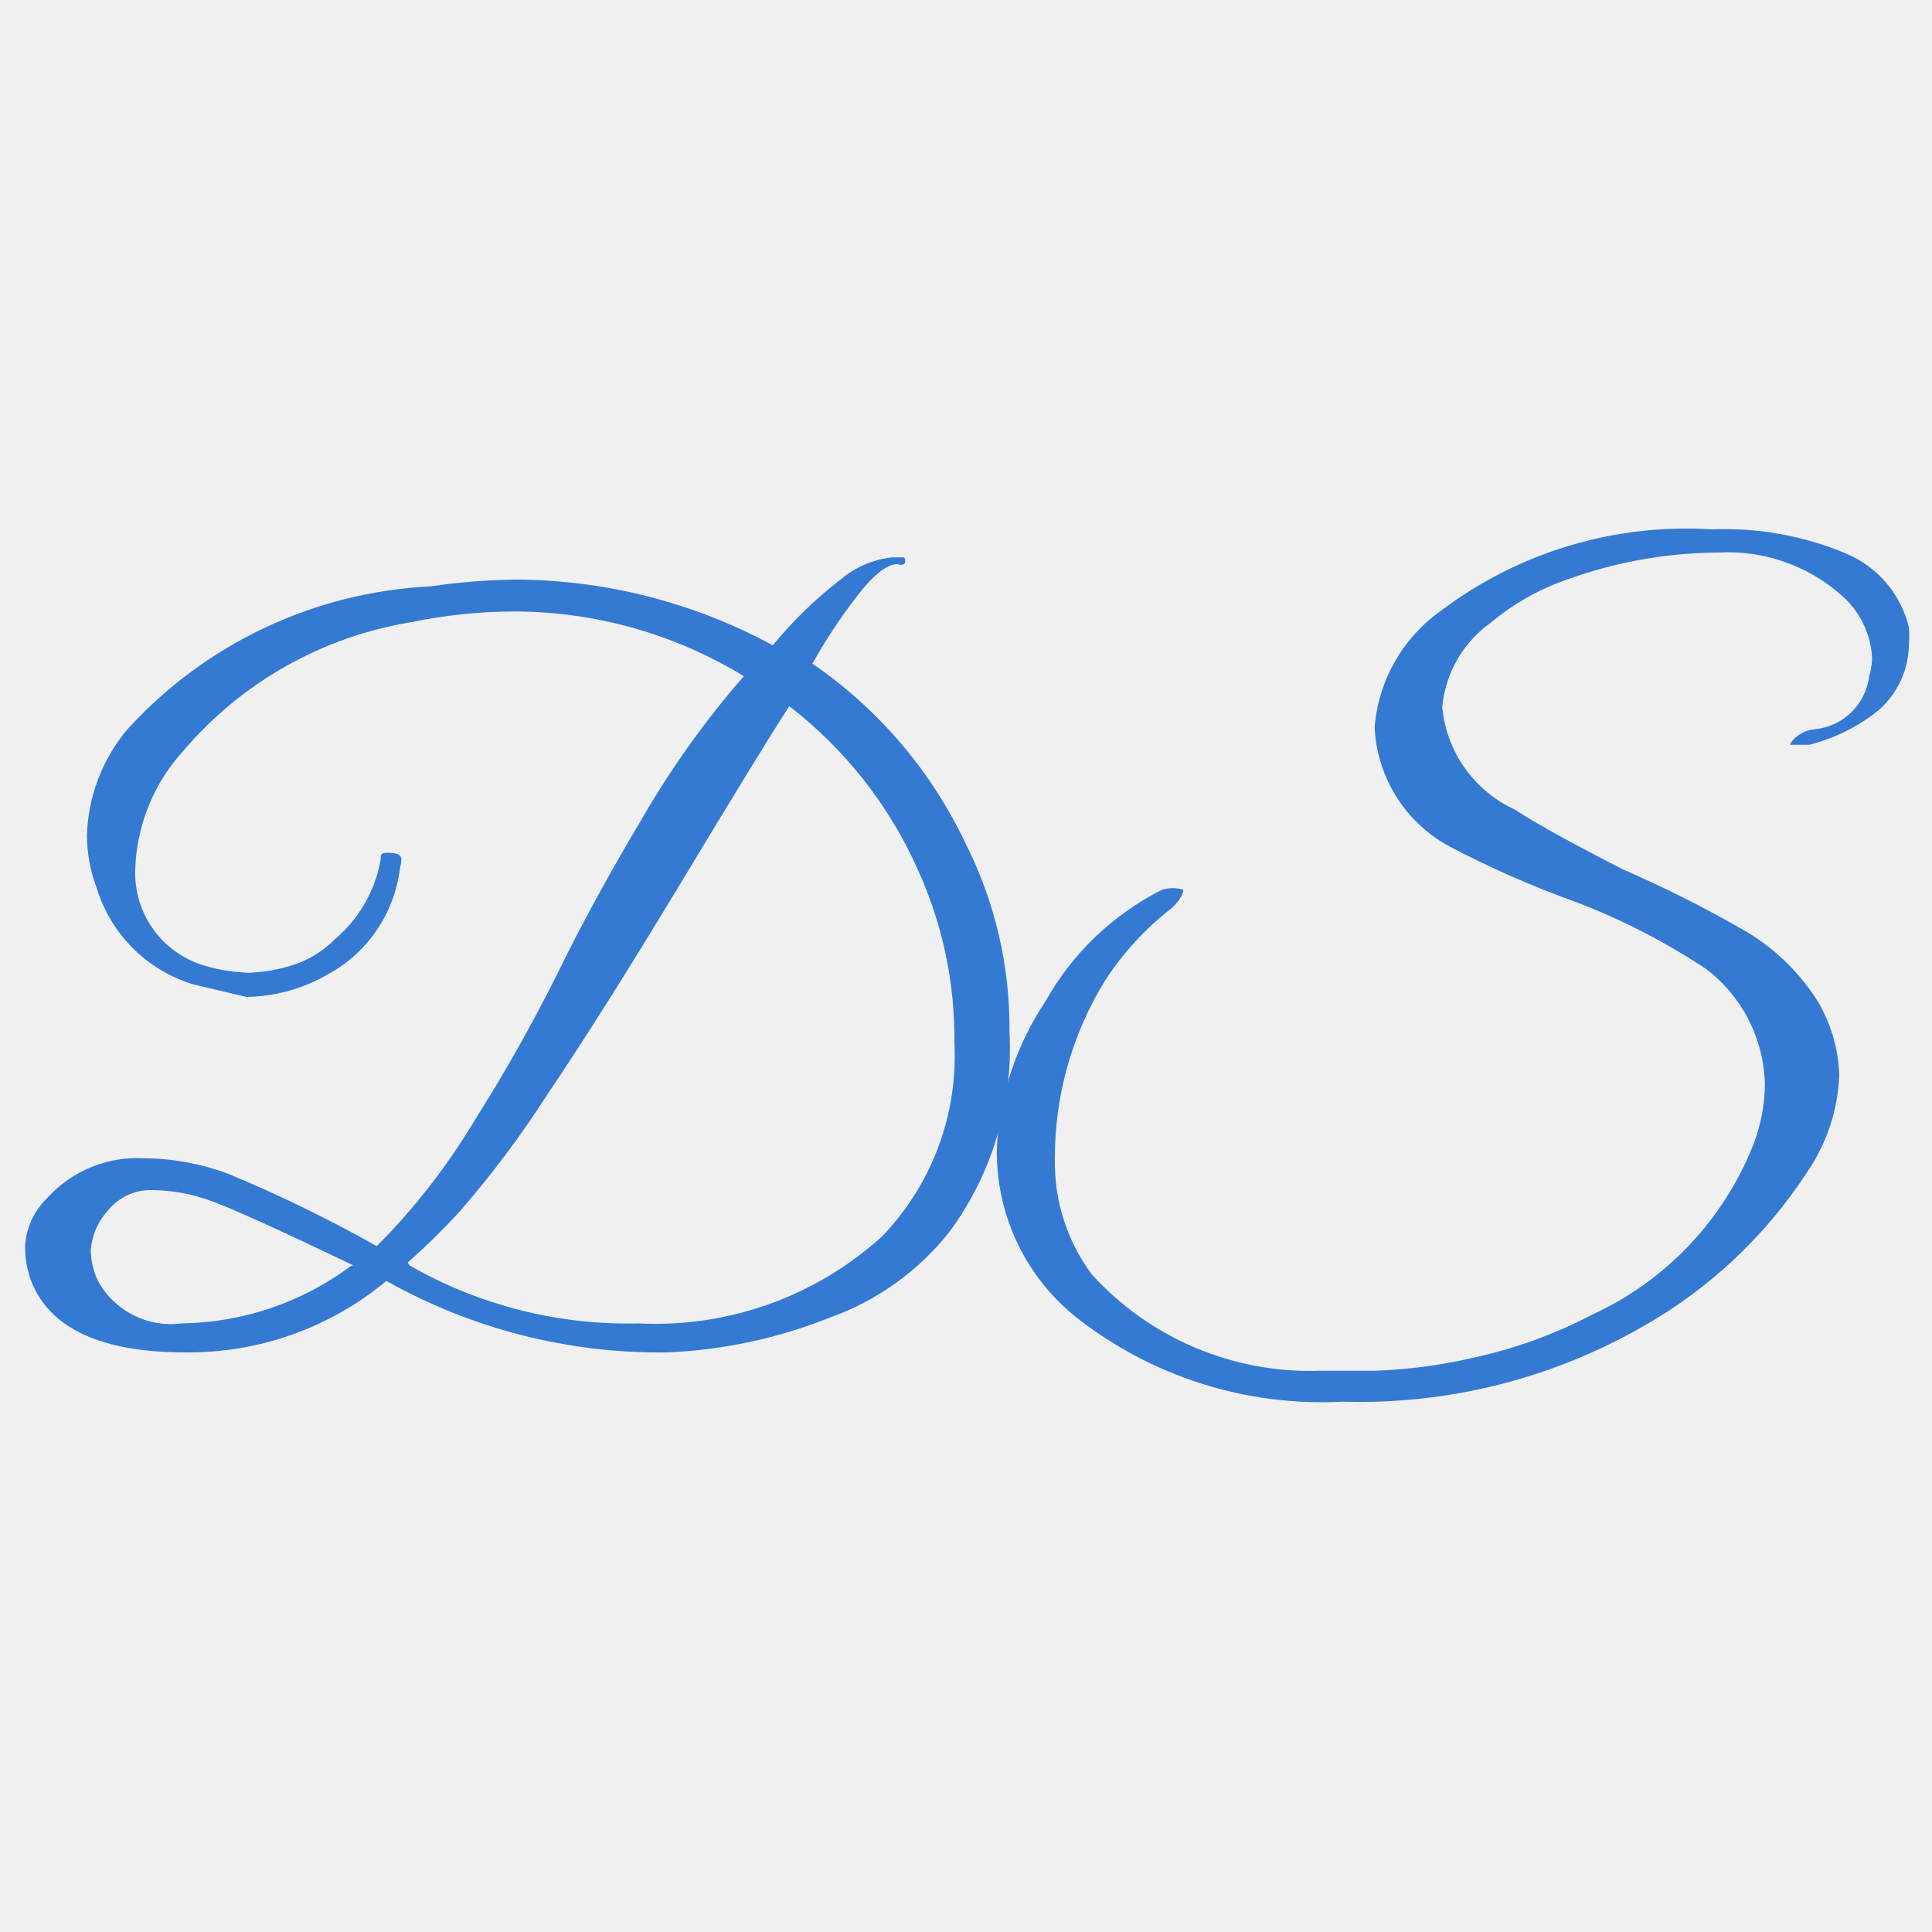
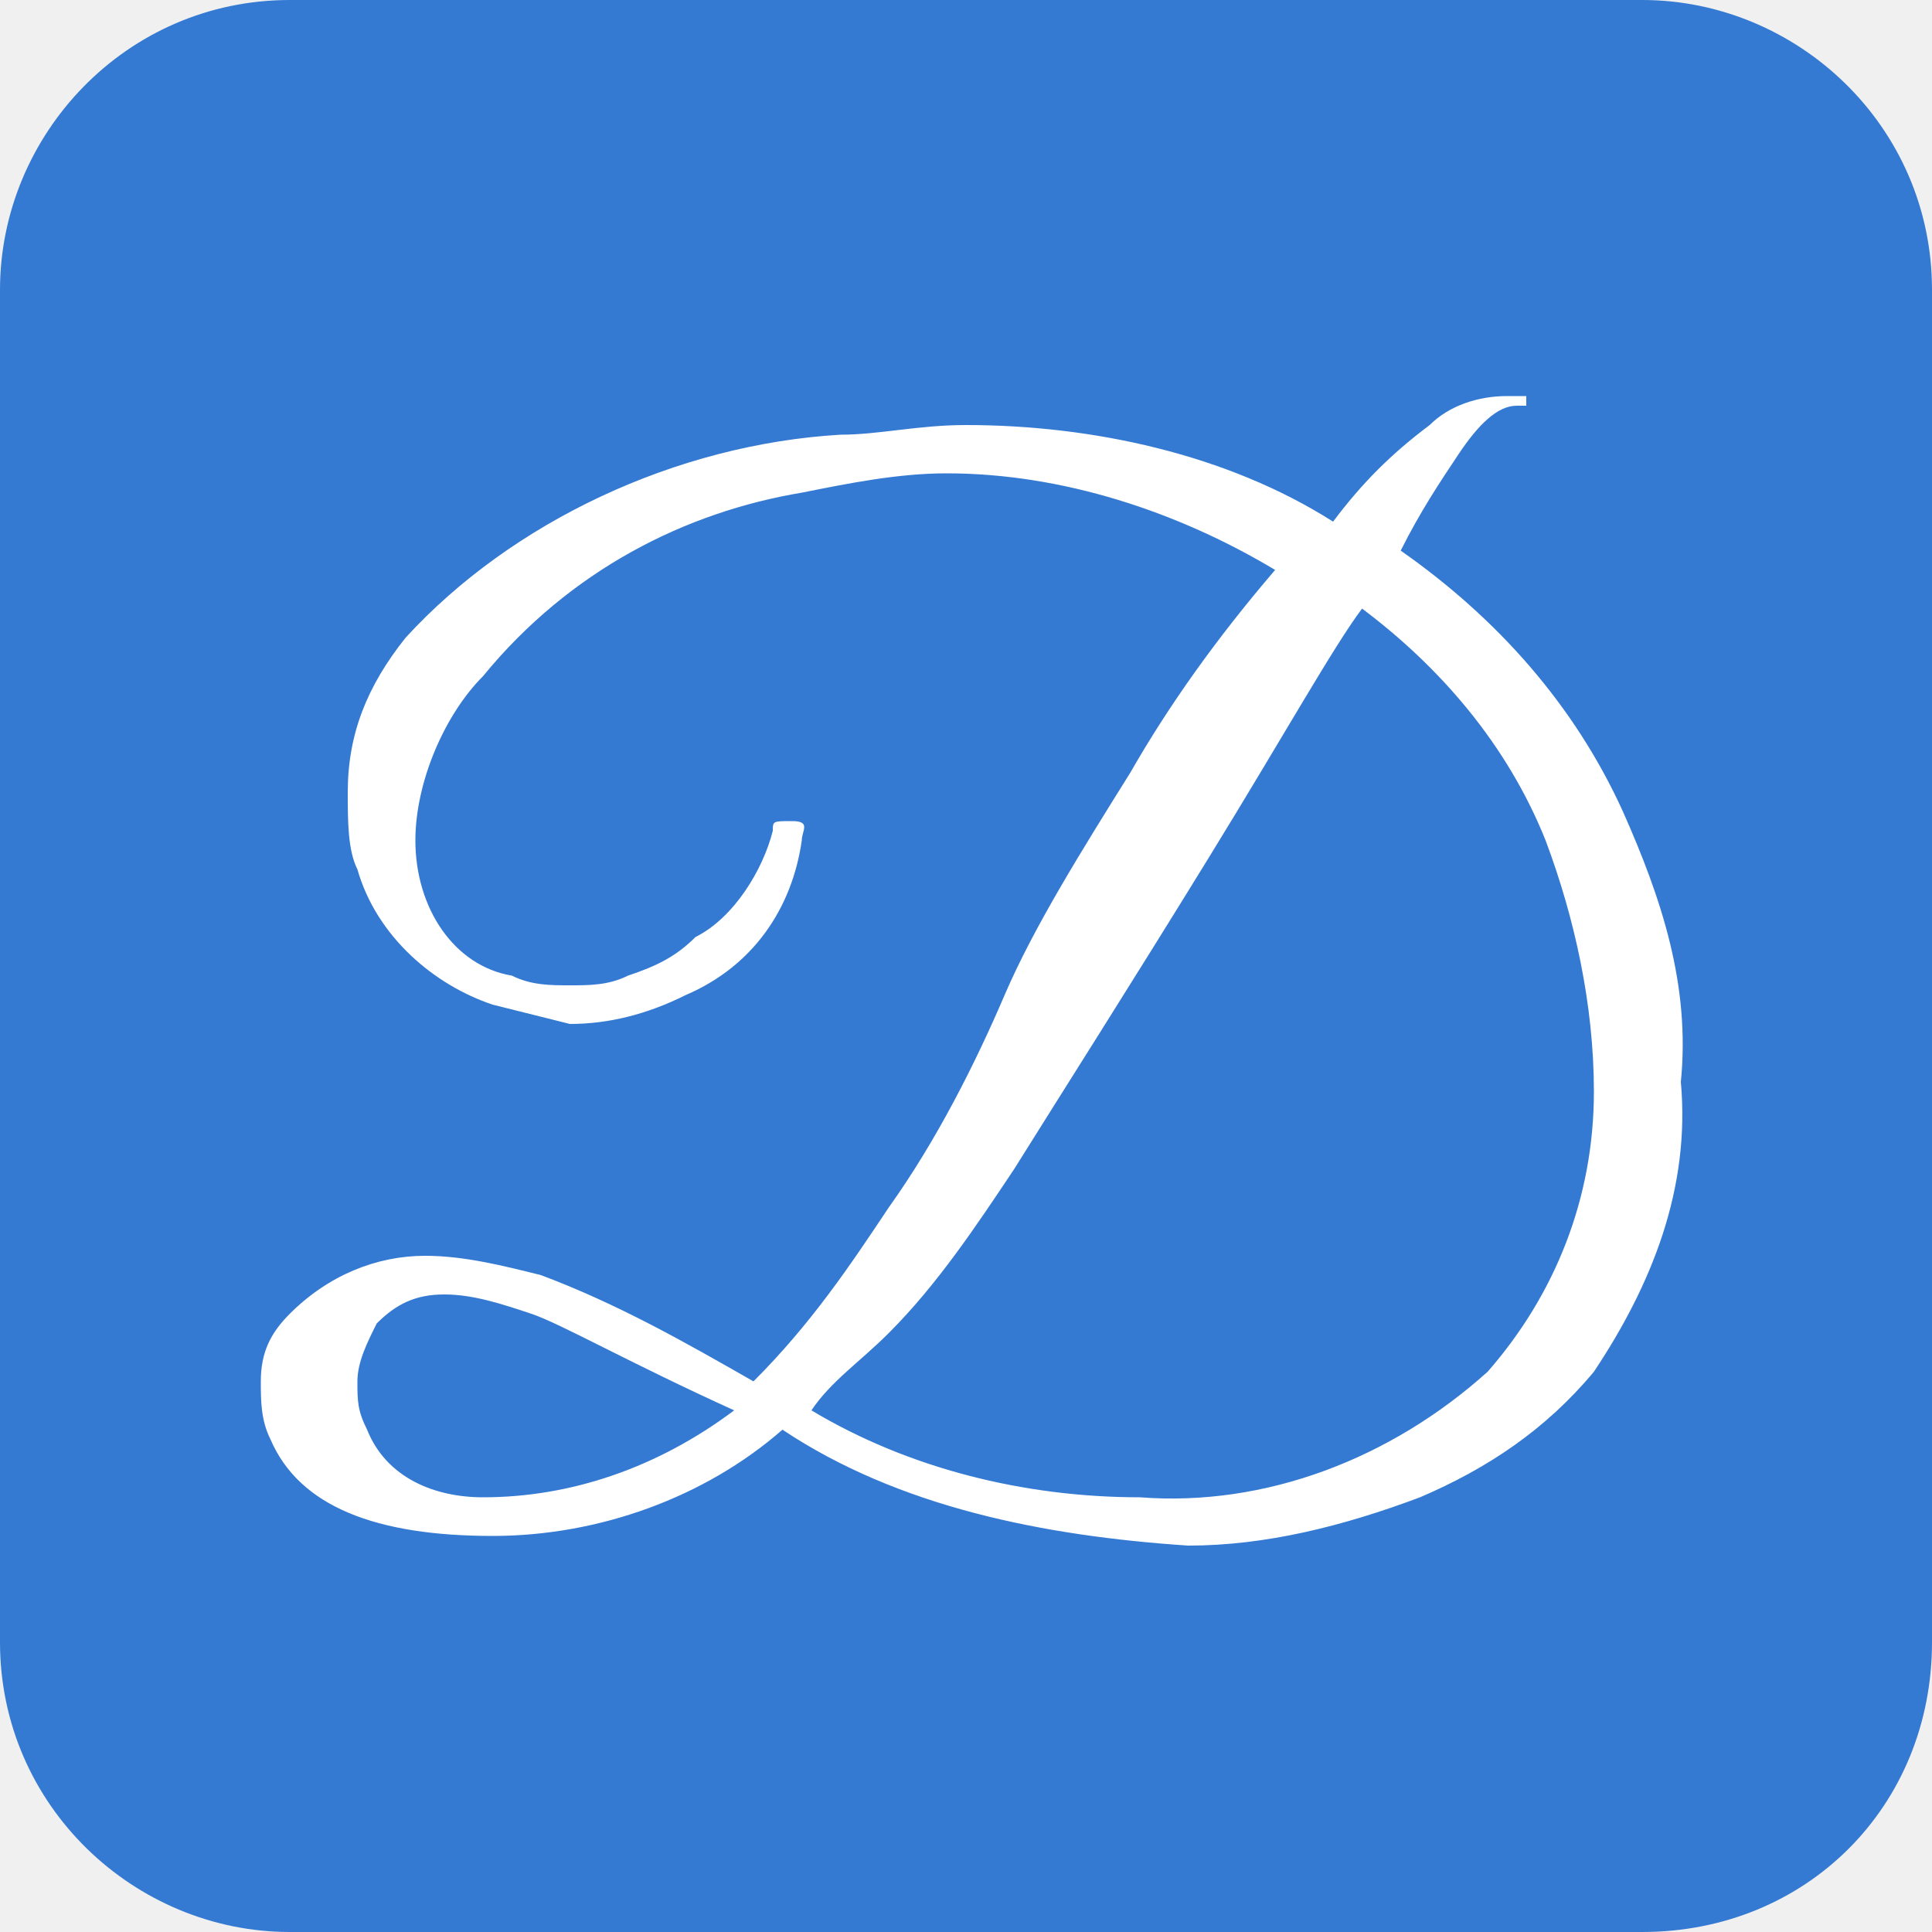
- <svg xmlns="http://www.w3.org/2000/svg" viewBox="0 0 20 20">
-   <defs>
-     <style>
-       .cls-1 {
-         fill: #347ad3;
-       }
- 
-       .cls-2 {
-         fill: none;
-       }
-     </style>
-   </defs>
-   <g id="Layer_2" data-name="Layer 2">
-     <g id="Layer_1-2" data-name="Layer 1">
+ <svg xmlns="http://www.w3.org/2000/svg" version="1.1" id="Layer_1" x="0px" y="0px" viewBox="0 0 20 20" style="enable-background:new 0 0 20 20;" xml:space="preserve">
+   <style type="text/css">
+ 	.st0{fill:#347AD3;}
+ 	.st1{fill:#FFFFFF;}
+ 	.st2{fill:none;}
+ </style>
+   <path class="st0" d="M17,20H3c-1.6,0-3-1.3-3-3V3c0-1.6,1.3-3,3-3H17c1.6,0,3,1.3,3,3V17C20,18.7,18.7,20,17,20z" />
+   <g id="Layer_2">
+     <g id="Layer_1-2">
      <g>
-         <path class="cls-1" d="M4,13.26A3.2,3.2,0,0,1,1.92,14Q.63,14,.33,13.28a1,1,0,0,1-.07-.39.76.76,0,0,1,.23-.49,1.26,1.26,0,0,1,1-.41,2.56,2.56,0,0,1,.87.16,14.14,14.14,0,0,1,1.54.75,6.74,6.74,0,0,0,1-1.28,17.45,17.45,0,0,0,.87-1.54q.36-.74.89-1.63A9.44,9.44,0,0,1,7.7,7a4.57,4.57,0,0,0-2.38-.67,5.32,5.32,0,0,0-1.06.11A3.93,3.93,0,0,0,1.9,7.77,1.91,1.91,0,0,0,1.4,9a1,1,0,0,0,.73,1,1.76,1.76,0,0,0,.45.07A1.73,1.73,0,0,0,3,10a1.07,1.07,0,0,0,.47-.28,1.39,1.39,0,0,0,.47-.82c0-.06,0-.08.12-.07s.1.07.08.16a1.45,1.45,0,0,1-.77,1.11,1.72,1.72,0,0,1-.82.22L2,10.19a1.5,1.5,0,0,1-1-1,1.56,1.56,0,0,1-.1-.54,1.79,1.79,0,0,1,.41-1.09A4.54,4.54,0,0,1,4.46,6.07,6.44,6.44,0,0,1,5.33,6,5.63,5.63,0,0,1,8,6.68,4.32,4.32,0,0,1,8.7,6a1,1,0,0,1,.53-.23c.07,0,.12,0,.13,0a.06.06,0,0,1,0,.07.09.09,0,0,1-.07,0q-.17,0-.44.36a5.64,5.64,0,0,0-.44.67A4.69,4.69,0,0,1,10,8.74a4.23,4.23,0,0,1,.45,1.94,3.2,3.2,0,0,1-.62,2.07,2.76,2.76,0,0,1-1.24.89A5.12,5.12,0,0,1,6.91,14,5.77,5.77,0,0,1,4,13.26Zm-.34-.16q-1.17-.56-1.48-.67a1.81,1.81,0,0,0-.6-.11.57.57,0,0,0-.47.22.67.67,0,0,0-.17.4.74.74,0,0,0,.08.33.86.86,0,0,0,.86.43A3,3,0,0,0,3.64,13.1Zm.58,0a4.55,4.55,0,0,0,2.37.6,3.49,3.49,0,0,0,2.52-.9,2.69,2.69,0,0,0,.75-2A4.21,4.21,0,0,0,9.5,9,4.39,4.39,0,0,0,8.17,7.31q-.29.45-1.11,1.81t-1.4,2.22a10.4,10.4,0,0,1-.9,1.2A7.06,7.06,0,0,1,4.22,13.07Z" />
-         <path class="cls-1" d="M19.38,6.82a.92.92,0,0,0-.32-.66,1.77,1.77,0,0,0-1.27-.44A4.68,4.68,0,0,0,16.22,6a2.49,2.49,0,0,0-.78.44,1.21,1.21,0,0,0-.51.88,1.3,1.3,0,0,0,.75,1.06Q16,8.59,16.8,9A12.21,12.21,0,0,1,18,9.6a2.21,2.21,0,0,1,.82.77,1.6,1.6,0,0,1,.22.76,1.9,1.9,0,0,1-.33,1,4.92,4.92,0,0,1-1.7,1.6,5.89,5.89,0,0,1-3.11.78,4.11,4.11,0,0,1-2.78-.89,2.19,2.19,0,0,1-.8-1.75,3,3,0,0,1,.5-1.5,2.86,2.86,0,0,1,1.21-1.16.39.39,0,0,1,.22,0s0,.08-.12.19a3.06,3.06,0,0,0-.69.75A3.49,3.49,0,0,0,10.92,12a1.94,1.94,0,0,0,.38,1.19,3.05,3.05,0,0,0,2.36,1l.57,0a5.29,5.29,0,0,0,1-.13,4.87,4.87,0,0,0,1.25-.45,3.25,3.25,0,0,0,1.67-1.76,1.76,1.76,0,0,0,.12-.62,1.54,1.54,0,0,0-.61-1.2,6.88,6.88,0,0,0-1.34-.69A10.25,10.25,0,0,1,15,8.76a1.48,1.48,0,0,1-.77-1.23,1.64,1.64,0,0,1,.69-1.21,4.21,4.21,0,0,1,2.8-.84,3.24,3.24,0,0,1,1.39.25,1.11,1.11,0,0,1,.65.76,1,1,0,0,1,0,.2.91.91,0,0,1-.36.7,1.89,1.89,0,0,1-.67.32c-.12,0-.19,0-.2,0s.07-.14.25-.16A.63.63,0,0,0,19.35,7,.81.81,0,0,0,19.38,6.82Z" />
+         <path class="st1" d="M8.1,14.8c-0.8,0.7-1.9,1.1-3,1.1c-1.2,0-2-0.3-2.3-1c-0.1-0.2-0.1-0.4-0.1-0.6c0-0.3,0.1-0.5,0.3-0.7     C3.4,13.2,3.9,13,4.4,13c0.4,0,0.8,0.1,1.2,0.2c0.8,0.3,1.5,0.7,2.2,1.1c0.6-0.6,1-1.2,1.4-1.8c0.5-0.7,0.9-1.5,1.2-2.2     c0.3-0.7,0.8-1.5,1.3-2.3c0.4-0.7,0.9-1.4,1.5-2.1c-1-0.6-2.2-1-3.4-1c-0.5,0-1,0.1-1.5,0.2C7.1,5.3,5.9,5.9,5,7     C4.6,7.4,4.3,8.1,4.3,8.7c0,0.7,0.4,1.3,1,1.4c0.2,0.1,0.4,0.1,0.6,0.1c0.2,0,0.4,0,0.6-0.1c0.3-0.1,0.5-0.2,0.7-0.4     C7.6,9.5,7.9,9,8,8.6c0-0.1,0-0.1,0.2-0.1c0.2,0,0.1,0.1,0.1,0.2C8.2,9.4,7.8,10,7.1,10.3c-0.4,0.2-0.8,0.3-1.2,0.3l-0.8-0.2     C4.5,10.2,3.9,9.7,3.7,9C3.6,8.8,3.6,8.5,3.6,8.2c0-0.6,0.2-1.1,0.6-1.6C5.3,5.4,7,4.6,8.7,4.5C9.1,4.5,9.5,4.4,10,4.4     c1.3,0,2.7,0.3,3.8,1c0.3-0.4,0.6-0.7,1-1c0.2-0.2,0.5-0.3,0.8-0.3c0.1,0,0.2,0,0.2,0c0,0,0,0.1,0,0.1c0,0-0.1,0-0.1,0     c-0.2,0-0.4,0.2-0.6,0.5c-0.2,0.3-0.4,0.6-0.6,1c1,0.7,1.8,1.6,2.3,2.7c0.4,0.9,0.7,1.8,0.6,2.8c0.1,1.1-0.3,2.1-0.9,3     c-0.5,0.6-1.1,1-1.8,1.3c-0.8,0.3-1.6,0.5-2.4,0.5C10.8,15.9,9.3,15.6,8.1,14.8z M7.6,14.6c-1.1-0.5-1.8-0.9-2.1-1     c-0.3-0.1-0.6-0.2-0.9-0.2c-0.3,0-0.5,0.1-0.7,0.3c-0.1,0.2-0.2,0.4-0.2,0.6c0,0.2,0,0.3,0.1,0.5C4,15.3,4.5,15.5,5,15.5     C5.9,15.5,6.8,15.2,7.6,14.6L7.6,14.6z M8.4,14.6c1,0.6,2.2,0.9,3.4,0.9c1.3,0.1,2.6-0.4,3.6-1.3c0.7-0.8,1.1-1.8,1.1-2.9     c0-0.9-0.2-1.8-0.5-2.6c-0.4-1-1.1-1.8-1.9-2.4c-0.3,0.4-0.8,1.3-1.6,2.6c-0.8,1.3-1.5,2.4-2,3.2c-0.4,0.6-0.8,1.2-1.3,1.7     C8.9,14.1,8.6,14.3,8.4,14.6L8.4,14.6z" />
      </g>
-       <rect class="cls-2" width="20" height="20" />
+       <rect class="st2" width="20" height="20" />
    </g>
  </g>
</svg>
